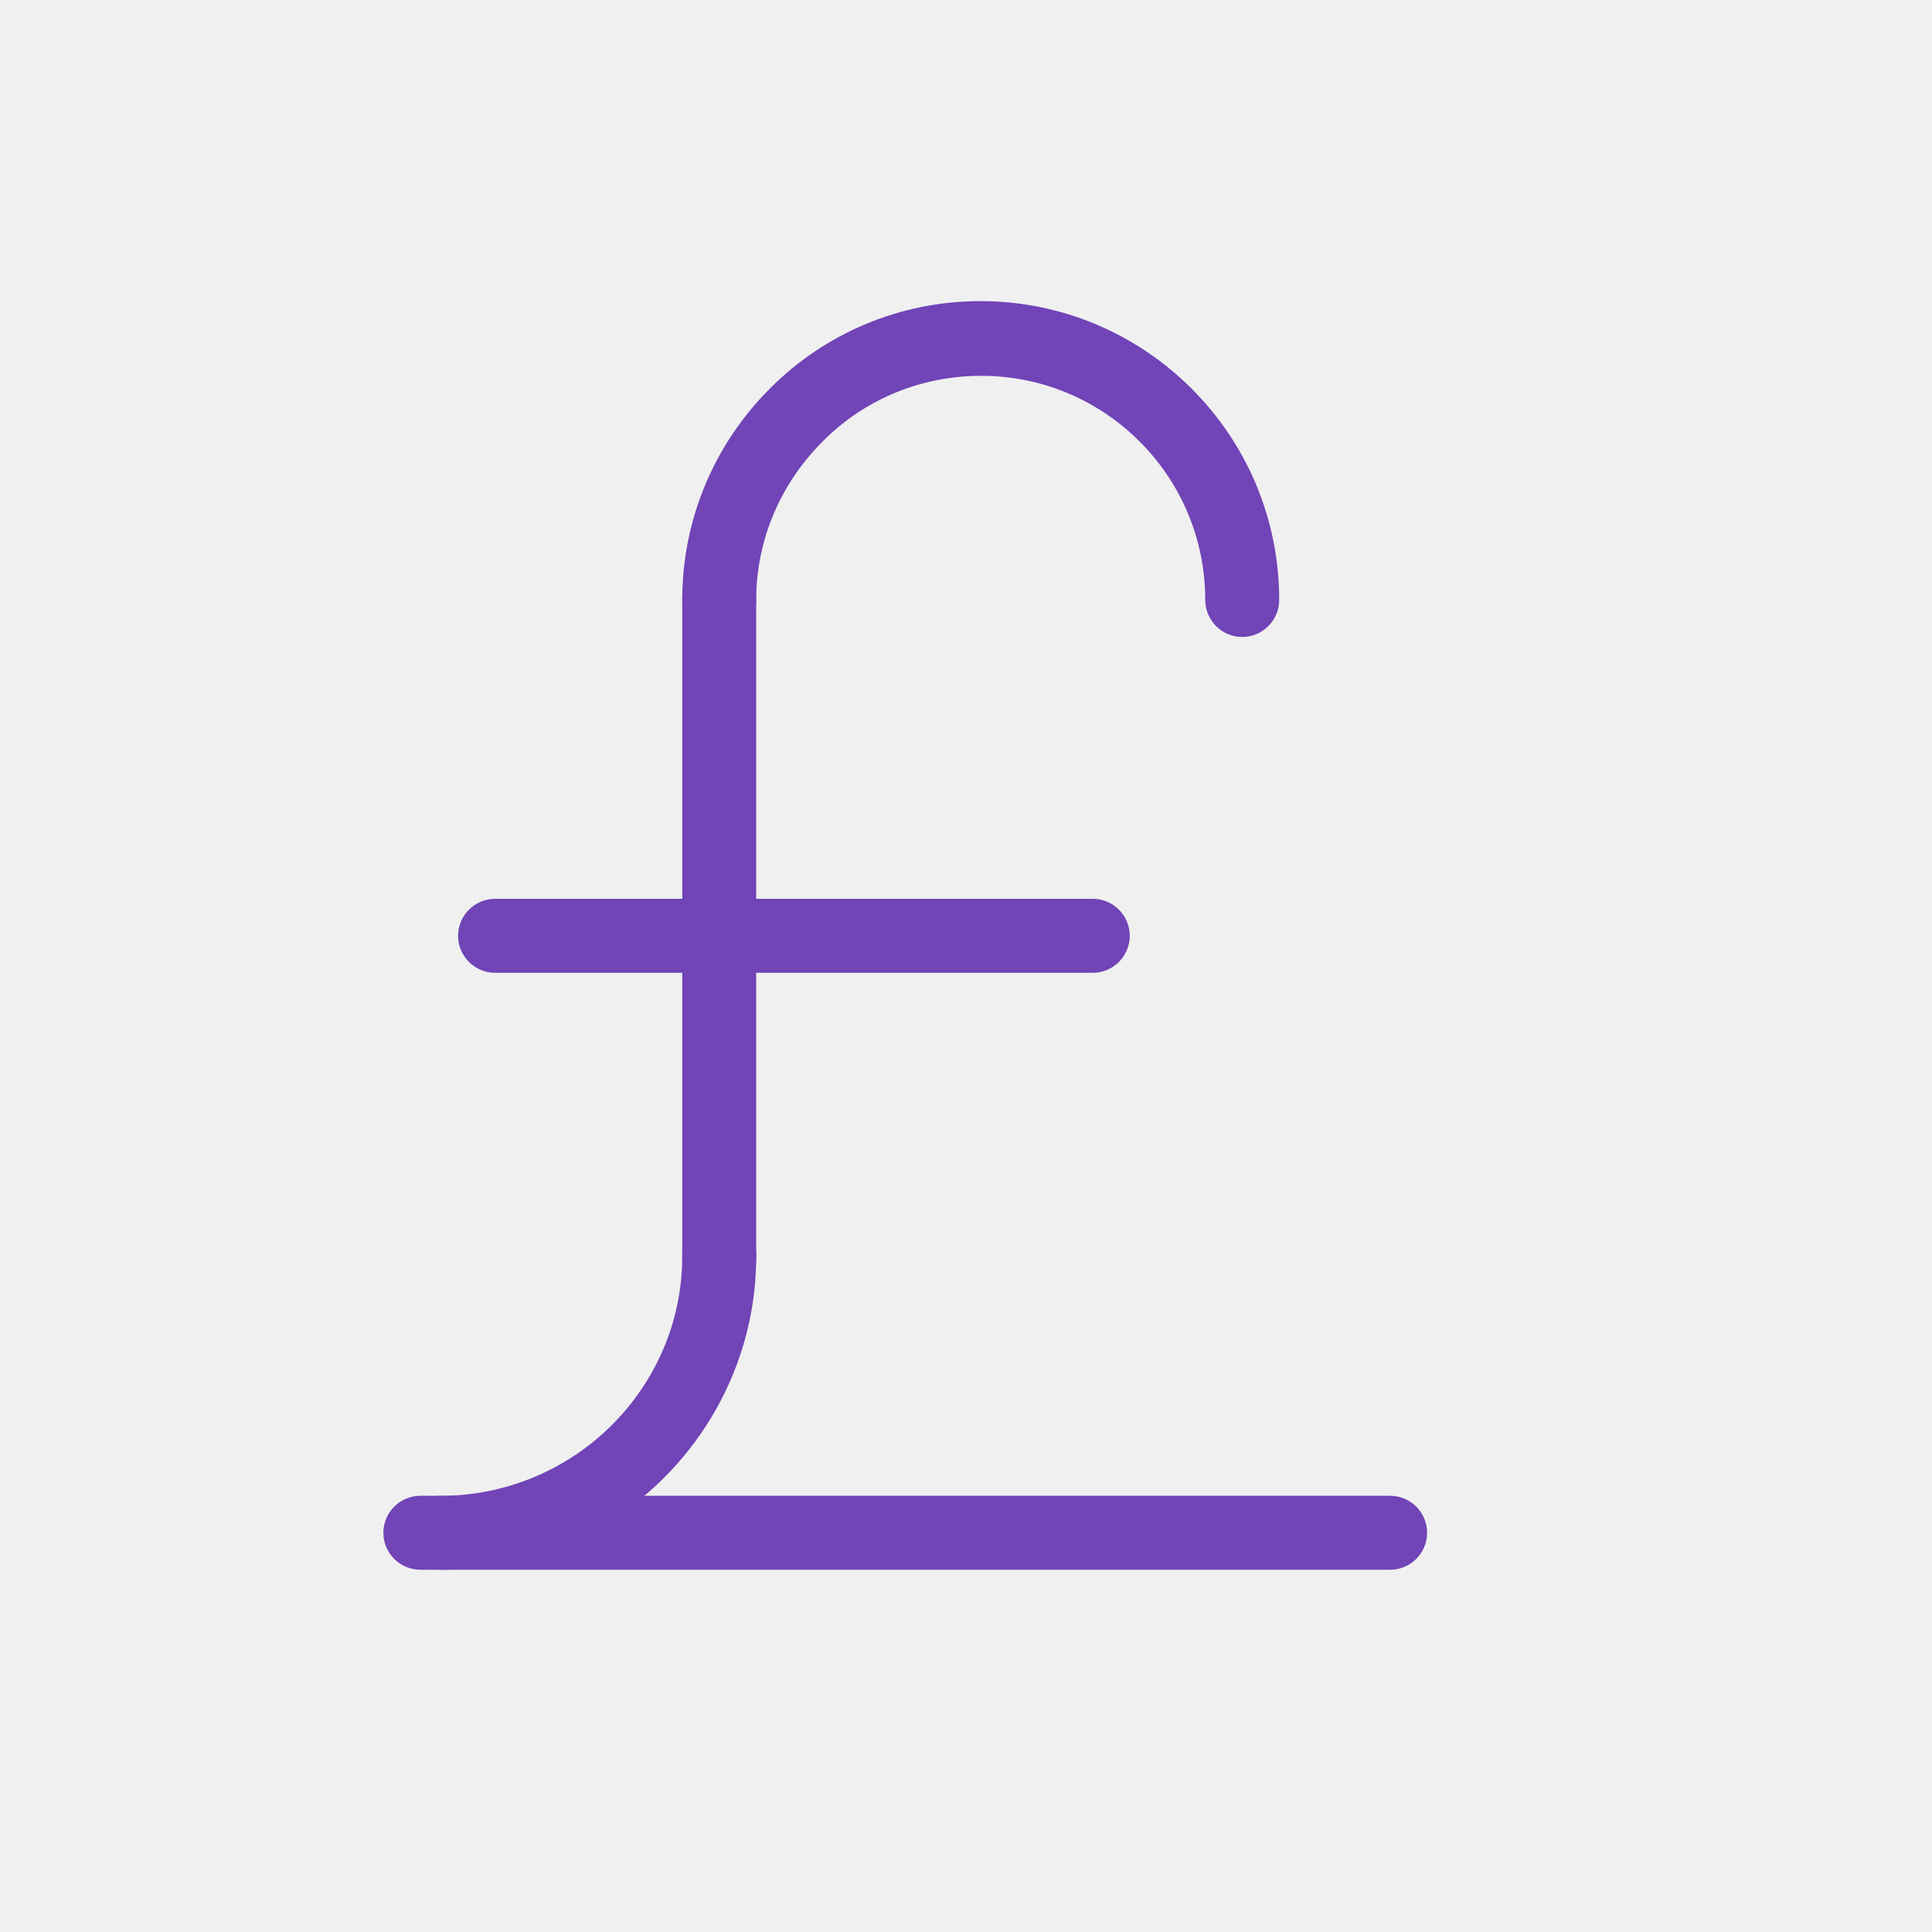
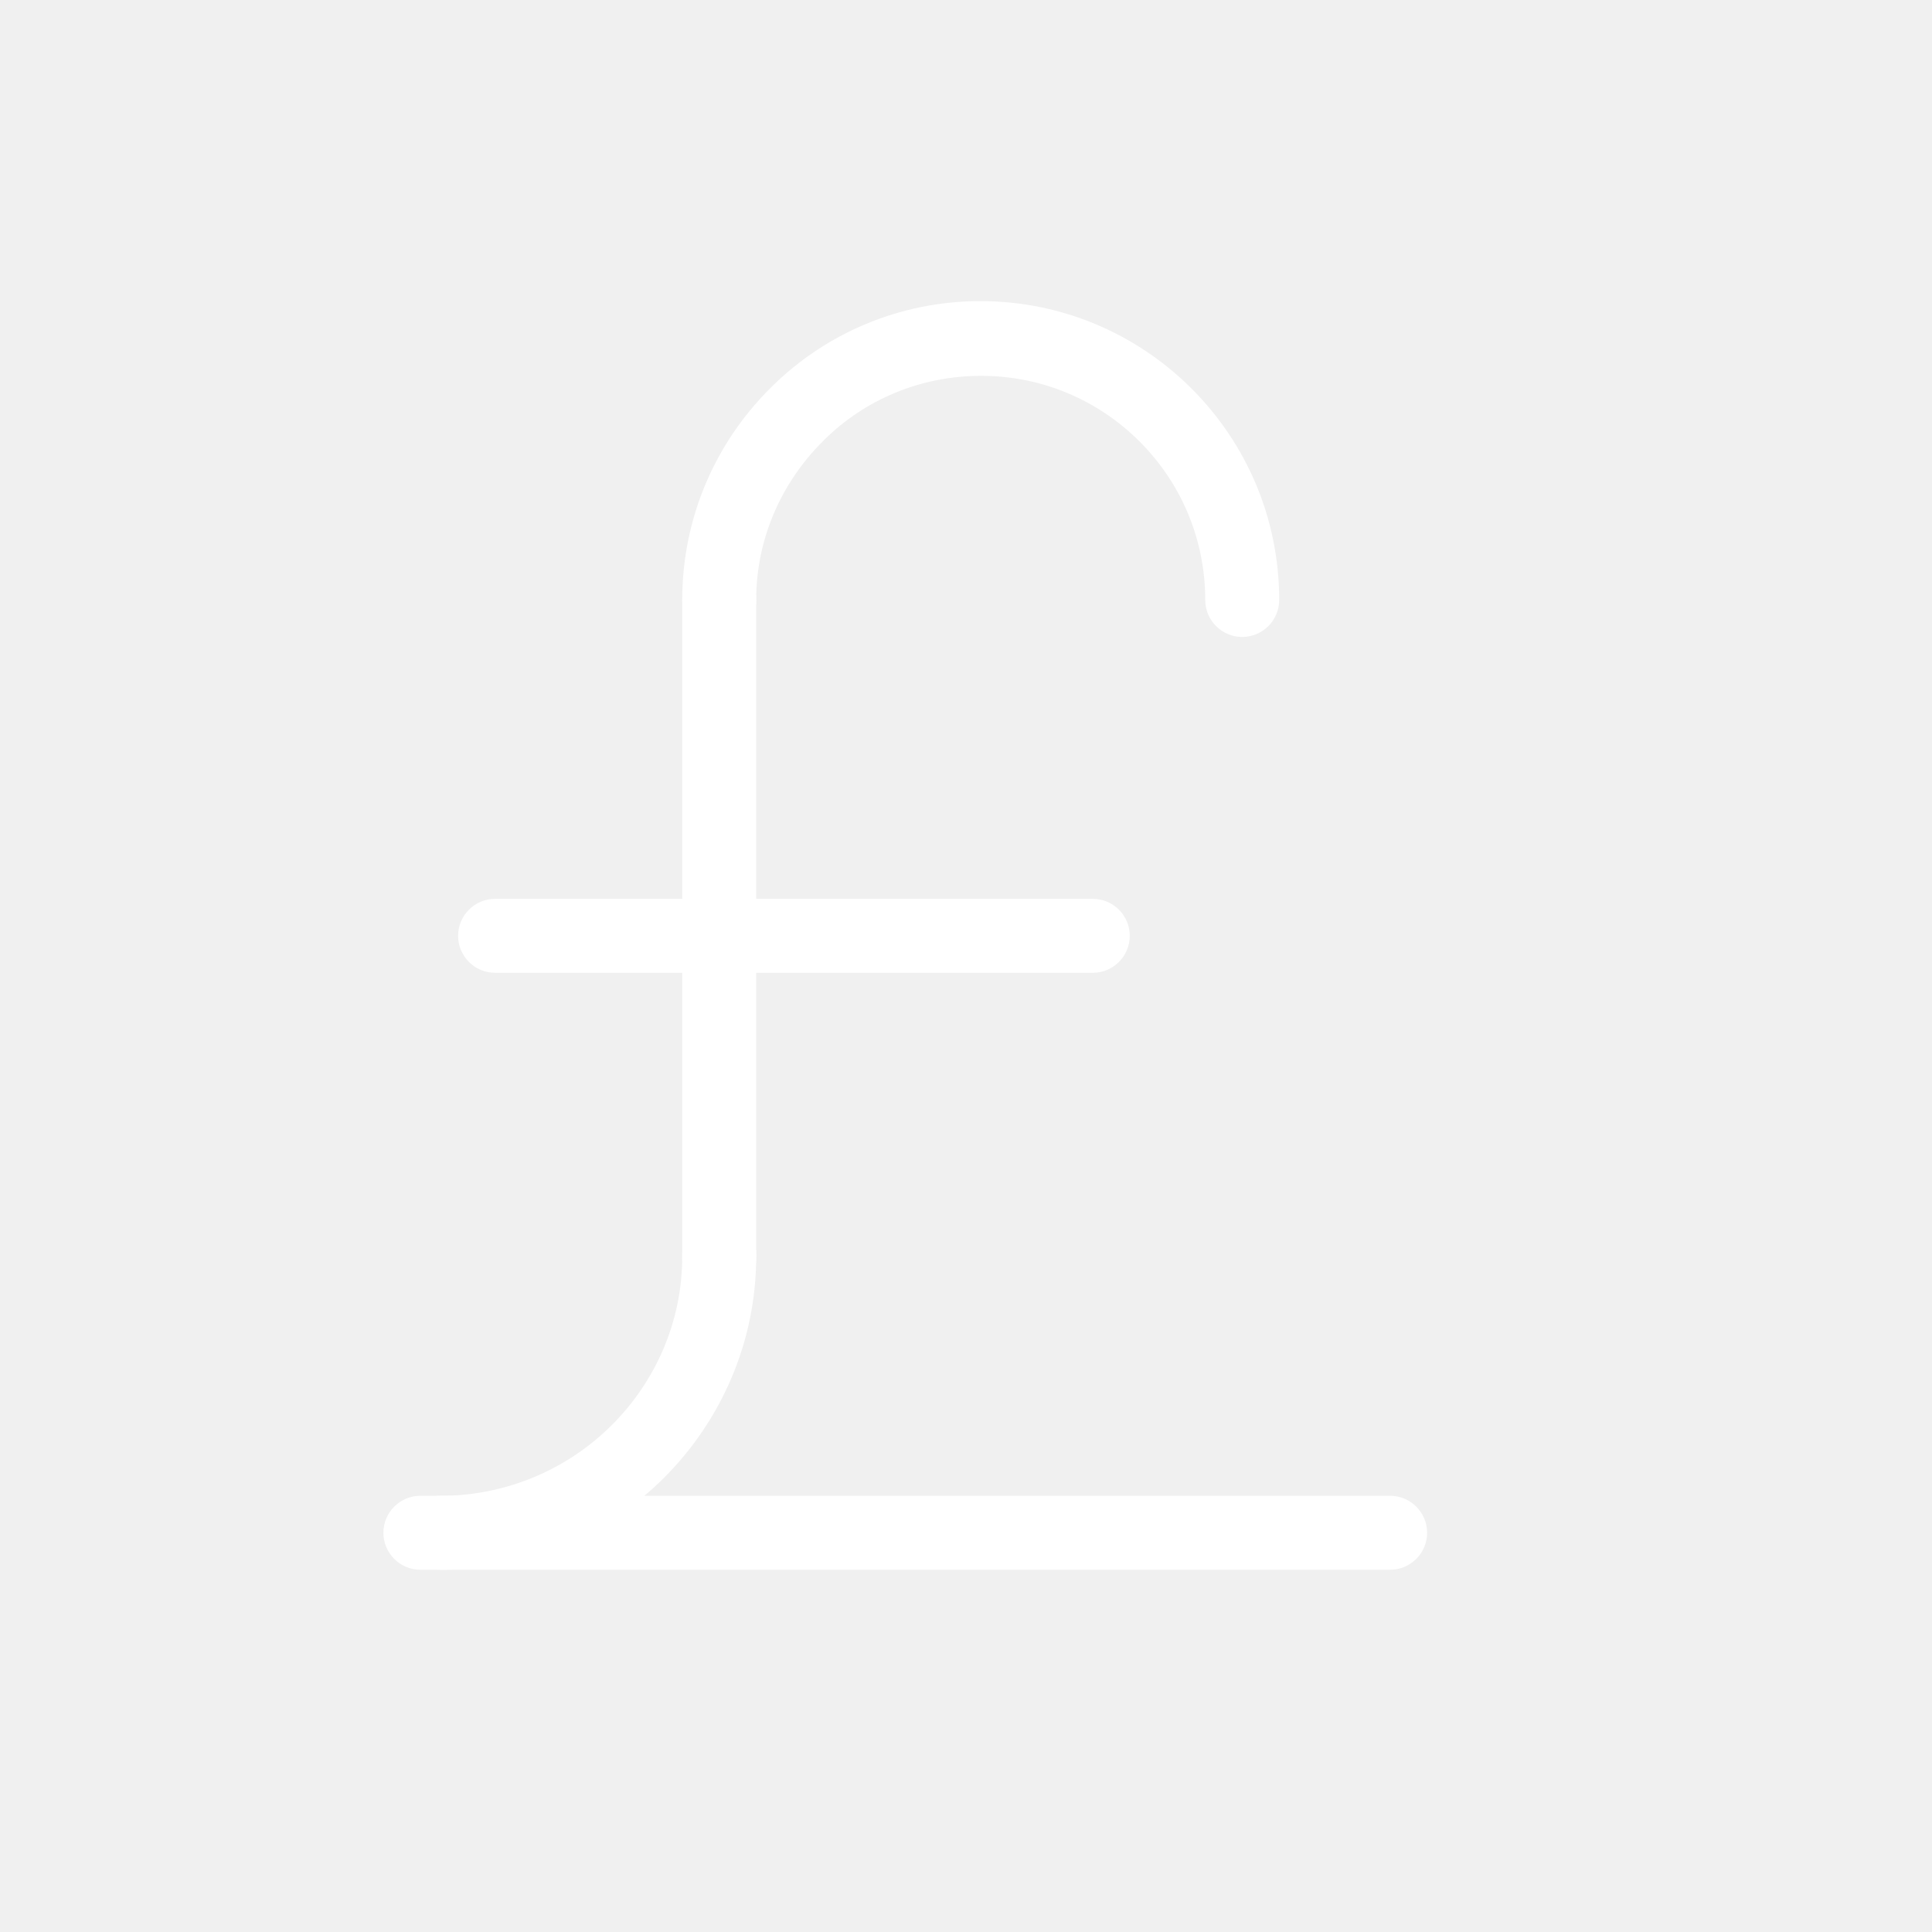
<svg xmlns="http://www.w3.org/2000/svg" version="1.1" id="Capa_1" x="0px" y="0px" width="256px" height="256px" viewBox="15 709 256 256" enable-background="new 15 709 256 256" xml:space="preserve">
  <g>
-     <path fill="#7144b7" d="M105.4,788.5c0-2.7,2.2-4.9,4.9-4.9s4.9,2.2,4.9,4.9v87.3c0,2.7-2.2,4.9-4.9,4.9s-4.9-2.2-4.9-4.9V788.5z" />
-     <path fill="#7144b7" d="M70.7,917c-2.7,0-4.9-2.2-4.9-4.9s2.2-4.9,4.9-4.9h128.5c2.7,0,4.9,2.2,4.9,4.9s-2.2,4.9-4.9,4.9H70.7z" />
-     <path fill="#7144b7" d="M80.6,837.9c-2.7,0-4.9-2.2-4.9-4.9s2.2-4.9,4.9-4.9h79.2c2.7,0,4.9,2.2,4.9,4.9s-2.2,4.9-4.9,4.9H80.6z" />
-     <path fill="#7144b7" d="M73.4,917c-2.7,0-4.9-2.2-4.9-4.9s2.2-4.9,4.9-4.9h0.3h0.4c8.5-0.2,16.3-3.7,22-9.4   c5.7-5.7,9.3-13.6,9.3-22.3v-0.3c0-2.7,2.2-4.9,4.9-4.9c2.7,0,4.9,2.2,4.9,4.9v0.3c0,11.4-4.7,21.8-12.2,29.3   c-7.4,7.4-17.6,12-28.8,12.2h-0.5L73.4,917L73.4,917z" />
-     <path fill="#7144b7" d="M115.2,788.5c0,2.7-2.2,4.9-4.9,4.9c-2.7,0-4.9-2.2-4.9-4.9c0-10.9,4.4-20.8,11.6-28l0.3-0.3   c7.1-7,16.9-11.3,27.6-11.3c10.9,0,20.8,4.4,28,11.6c7.2,7.2,11.6,17.1,11.6,28c0,2.7-2.2,4.9-4.9,4.9c-2.7,0-4.9-2.2-4.9-4.9   c0-8.2-3.3-15.6-8.7-21c-5.4-5.4-12.8-8.7-21-8.7c-8.1,0-15.4,3.2-20.7,8.4l-0.3,0.3C118.6,772.9,115.2,780.3,115.2,788.5z" />
+     <path fill="#fff" d="M105.4,788.5c0-2.7,2.2-4.9,4.9-4.9s4.9,2.2,4.9,4.9v87.3c0,2.7-2.2,4.9-4.9,4.9s-4.9-2.2-4.9-4.9V788.5z" />
+     <path fill="#fff" d="M70.7,917c-2.7,0-4.9-2.2-4.9-4.9s2.2-4.9,4.9-4.9h128.5c2.7,0,4.9,2.2,4.9,4.9s-2.2,4.9-4.9,4.9H70.7z" />
+     <path fill="#fff" d="M80.6,837.9c-2.7,0-4.9-2.2-4.9-4.9s2.2-4.9,4.9-4.9h79.2c2.7,0,4.9,2.2,4.9,4.9s-2.2,4.9-4.9,4.9H80.6z" />
+     <path fill="#fff" d="M73.4,917c-2.7,0-4.9-2.2-4.9-4.9s2.2-4.9,4.9-4.9h0.3h0.4c8.5-0.2,16.3-3.7,22-9.4   c5.7-5.7,9.3-13.6,9.3-22.3v-0.3c0-2.7,2.2-4.9,4.9-4.9c2.7,0,4.9,2.2,4.9,4.9v0.3c0,11.4-4.7,21.8-12.2,29.3   c-7.4,7.4-17.6,12-28.8,12.2h-0.5L73.4,917L73.4,917z" />
+     <path fill="#fff" d="M115.2,788.5c0,2.7-2.2,4.9-4.9,4.9c-2.7,0-4.9-2.2-4.9-4.9c0-10.9,4.4-20.8,11.6-28l0.3-0.3   c7.1-7,16.9-11.3,27.6-11.3c10.9,0,20.8,4.4,28,11.6c7.2,7.2,11.6,17.1,11.6,28c0,2.7-2.2,4.9-4.9,4.9c-2.7,0-4.9-2.2-4.9-4.9   c0-8.2-3.3-15.6-8.7-21c-5.4-5.4-12.8-8.7-21-8.7c-8.1,0-15.4,3.2-20.7,8.4l-0.3,0.3C118.6,772.9,115.2,780.3,115.2,788.5z" />
  </g>
</svg>
